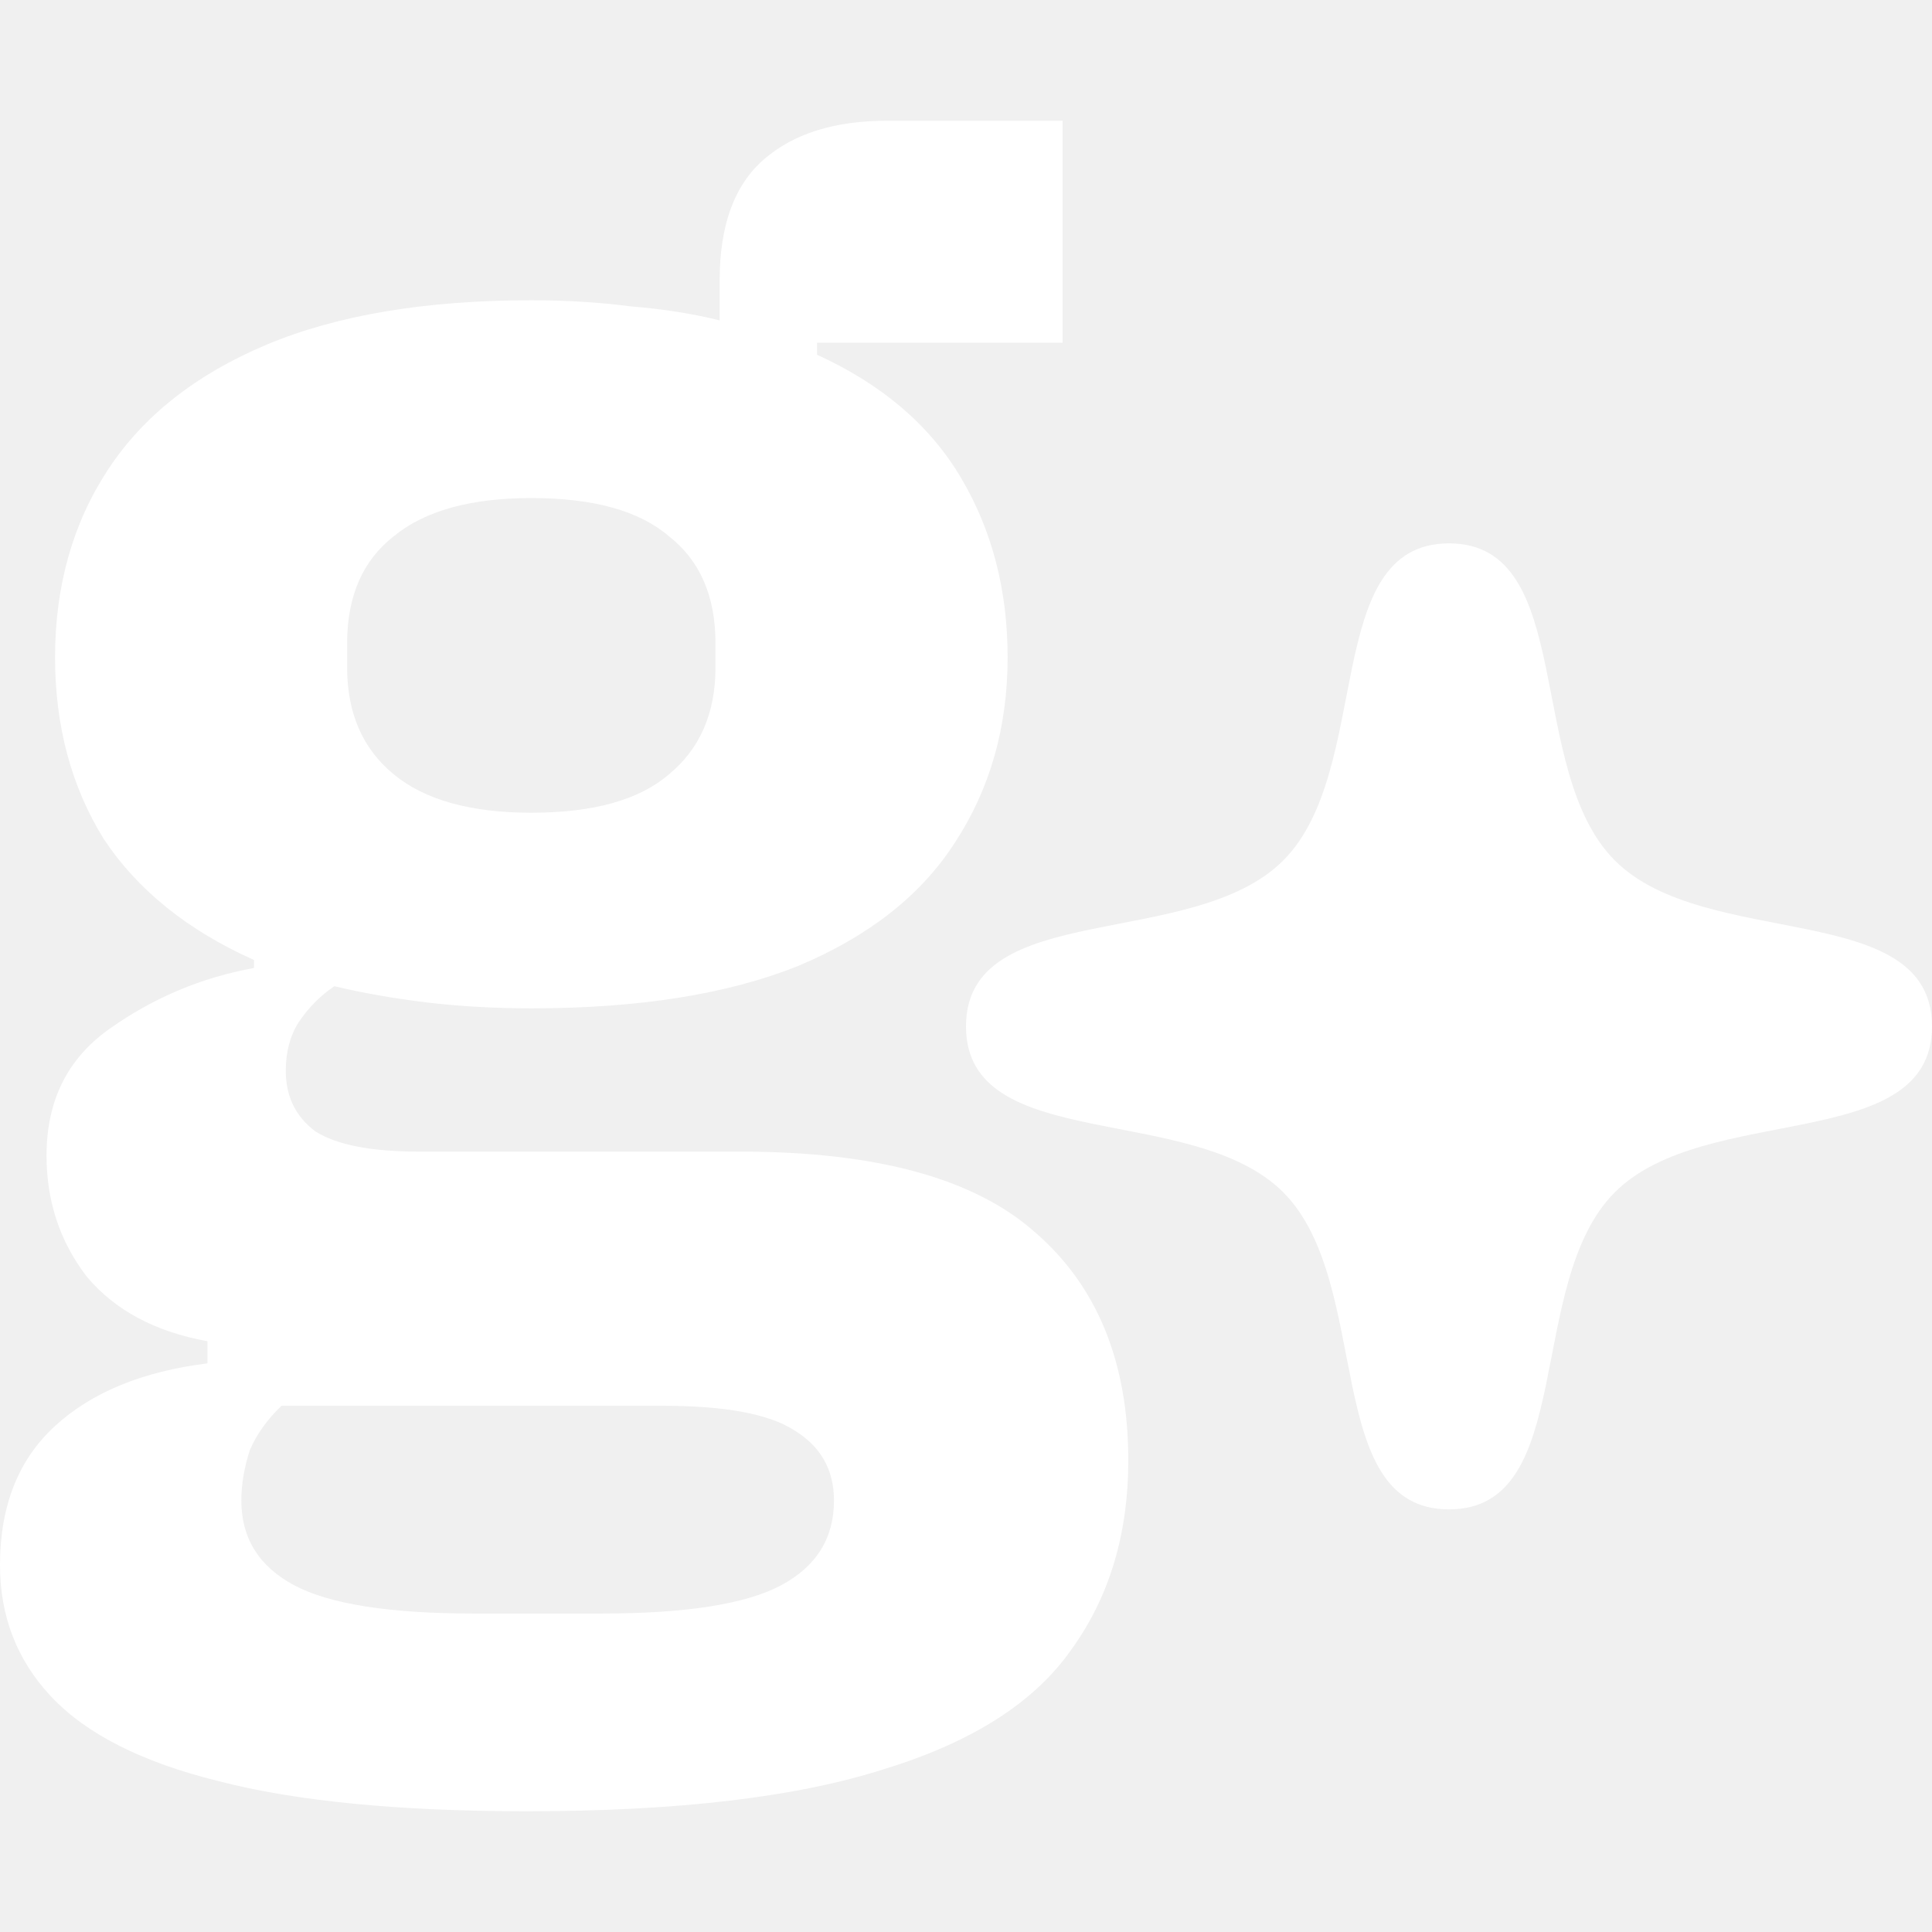
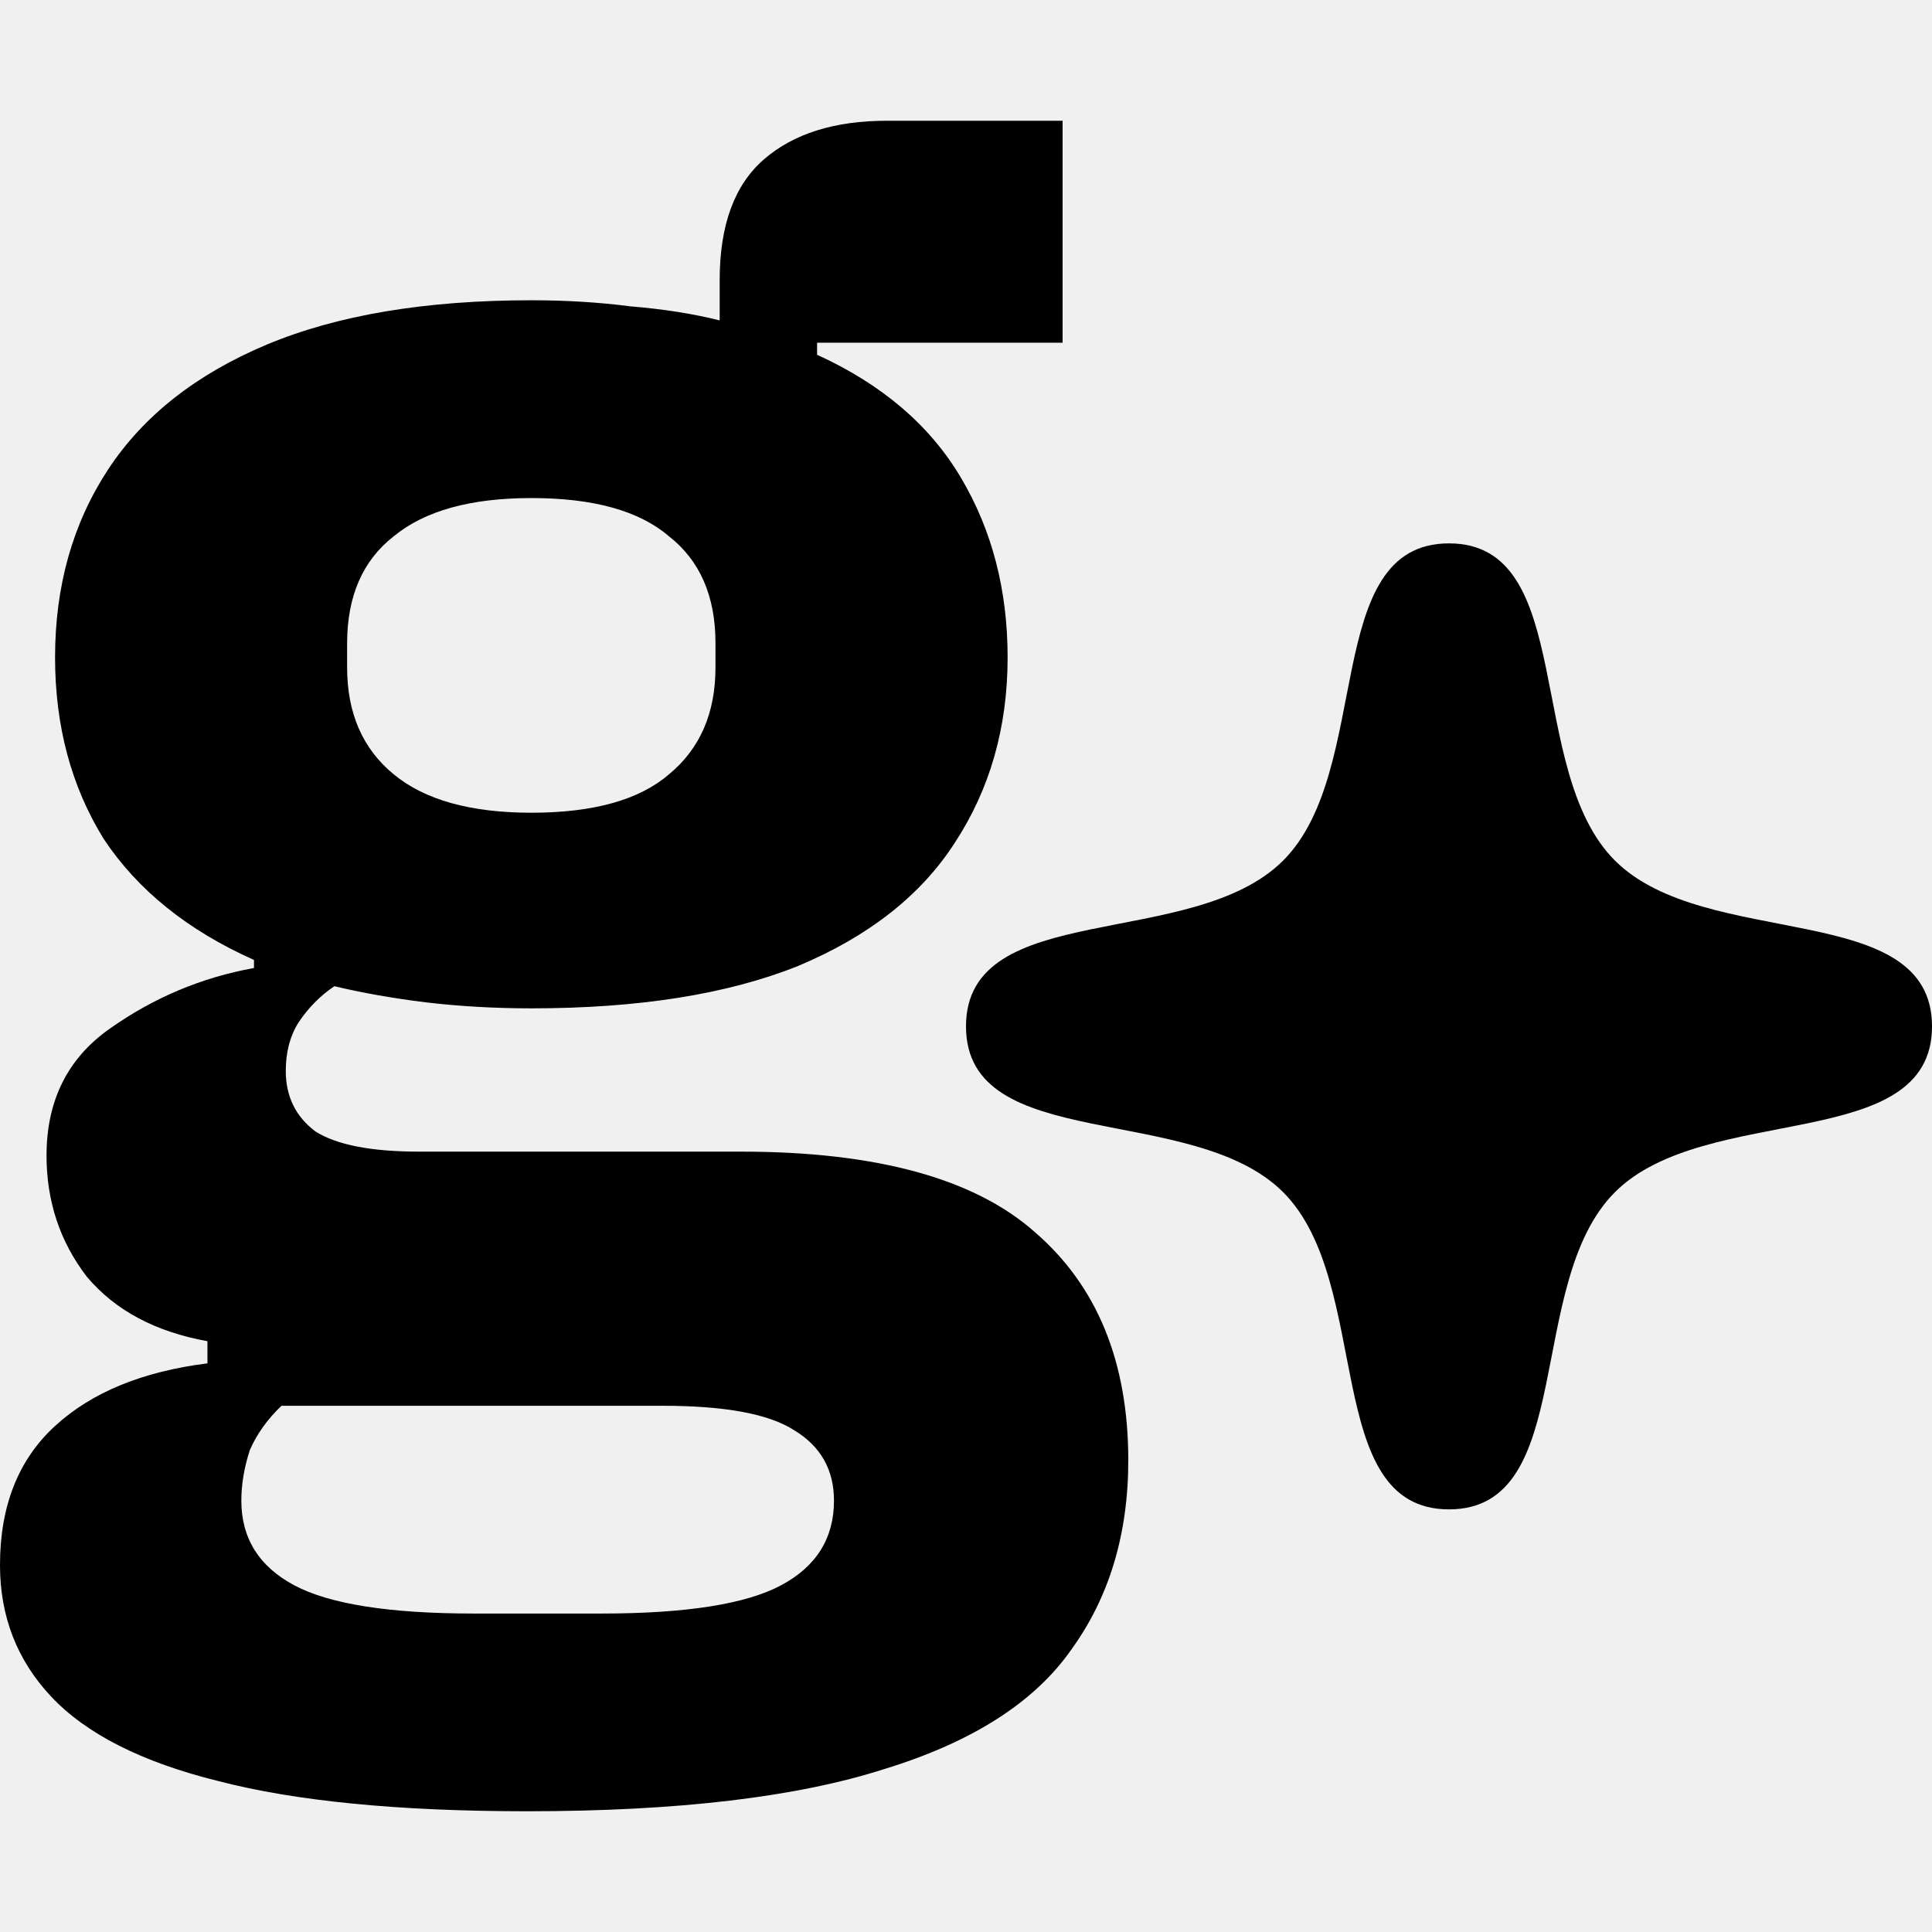
- <svg xmlns="http://www.w3.org/2000/svg" width="24" height="24" viewBox="0 0 24 24" fill="none">
-   <path fill-rule="evenodd" clip-rule="evenodd" d="M13.2 4.257H10.15V4.407C10.957 4.775 11.553 5.284 11.938 5.936C12.324 6.587 12.517 7.331 12.517 8.166C12.517 9.035 12.298 9.803 11.859 10.472C11.439 11.123 10.79 11.633 9.913 12C9.037 12.351 7.933 12.526 6.601 12.526C6.145 12.526 5.706 12.501 5.285 12.451C4.882 12.401 4.505 12.335 4.154 12.251C3.979 12.368 3.831 12.518 3.708 12.702C3.603 12.869 3.55 13.069 3.55 13.303C3.55 13.62 3.673 13.871 3.918 14.055C4.181 14.222 4.611 14.306 5.207 14.306H9.203C10.886 14.306 12.105 14.639 12.858 15.308C13.63 15.976 14.016 16.92 14.016 18.14C14.016 19.058 13.779 19.844 13.306 20.495C12.85 21.147 12.078 21.64 10.991 21.974C9.904 22.324 8.423 22.5 6.548 22.5C4.953 22.5 3.672 22.375 2.708 22.124C1.762 21.89 1.069 21.539 0.631 21.071C0.21 20.62 0 20.077 0 19.442C6.99361e-05 18.708 0.228 18.131 0.684 17.714C1.139 17.296 1.771 17.037 2.577 16.936V16.661C1.929 16.544 1.429 16.277 1.078 15.859C0.745 15.425 0.578 14.924 0.578 14.355C0.578 13.671 0.841 13.144 1.367 12.776C1.911 12.392 2.507 12.142 3.155 12.025V11.925C2.331 11.557 1.709 11.056 1.288 10.421C0.885 9.769 0.684 9.018 0.684 8.166C0.684 7.281 0.903 6.503 1.341 5.835C1.779 5.167 2.437 4.649 3.313 4.281C4.19 3.914 5.286 3.73 6.601 3.73C7.039 3.73 7.45 3.756 7.836 3.806C8.239 3.839 8.607 3.897 8.94 3.98V3.479C8.94 2.795 9.125 2.294 9.493 1.977C9.861 1.659 10.369 1.5 11.018 1.5H13.2V4.257ZM3.497 17.463C3.322 17.63 3.19 17.814 3.103 18.015C3.033 18.232 2.998 18.44 2.998 18.641C2.998 19.108 3.217 19.459 3.655 19.693C4.094 19.927 4.839 20.044 5.891 20.044H7.468C8.52 20.044 9.265 19.927 9.703 19.693C10.141 19.459 10.36 19.108 10.36 18.641C10.36 18.257 10.194 17.964 9.861 17.764C9.546 17.563 9.002 17.463 8.23 17.463H3.497ZM6.601 6.187C5.847 6.187 5.276 6.345 4.891 6.662C4.505 6.963 4.313 7.406 4.312 7.99V8.291C4.312 8.859 4.505 9.302 4.891 9.619C5.276 9.937 5.847 10.096 6.601 10.096C7.372 10.096 7.941 9.937 8.31 9.619C8.695 9.302 8.888 8.859 8.888 8.291V7.99C8.888 7.406 8.695 6.963 8.31 6.662C7.941 6.345 7.372 6.187 6.601 6.187Z" fill="white" />
-   <path d="M18 6.75C19.591 6.75 18.935 9.564 20.061 10.69C21.186 11.815 24 11.159 24 12.75C24 14.341 21.186 13.685 20.061 14.81C18.935 15.936 19.591 18.75 18 18.75C16.409 18.75 17.065 15.936 15.94 14.81C14.814 13.685 12 14.341 12 12.75C12 11.159 14.814 11.815 15.94 10.69C17.065 9.564 16.409 6.75 18 6.75Z" fill="white" />
+ <svg xmlns="http://www.w3.org/2000/svg" viewBox="0 0 24 24" fill="none">
+   <path fill-rule="evenodd" clip-rule="evenodd" d="M13.2 4.257H10.15V4.407C10.957 4.775 11.553 5.284 11.938 5.936C12.324 6.587 12.517 7.331 12.517 8.166C12.517 9.035 12.298 9.803 11.859 10.472C11.439 11.123 10.79 11.633 9.913 12C9.037 12.351 7.933 12.526 6.601 12.526C6.145 12.526 5.706 12.501 5.285 12.451C4.882 12.401 4.505 12.335 4.154 12.251C3.979 12.368 3.831 12.518 3.708 12.702C3.603 12.869 3.55 13.069 3.55 13.303C3.55 13.62 3.673 13.871 3.918 14.055C4.181 14.222 4.611 14.306 5.207 14.306H9.203C10.886 14.306 12.105 14.639 12.858 15.308C13.63 15.976 14.016 16.92 14.016 18.14C14.016 19.058 13.779 19.844 13.306 20.495C12.85 21.147 12.078 21.64 10.991 21.974C9.904 22.324 8.423 22.5 6.548 22.5C4.953 22.5 3.672 22.375 2.708 22.124C1.762 21.89 1.069 21.539 0.631 21.071C0.21 20.62 0 20.077 0 19.442C6.99361e-05 18.708 0.228 18.131 0.684 17.714C1.139 17.296 1.771 17.037 2.577 16.936V16.661C1.929 16.544 1.429 16.277 1.078 15.859C0.745 15.425 0.578 14.924 0.578 14.355C0.578 13.671 0.841 13.144 1.367 12.776C1.911 12.392 2.507 12.142 3.155 12.025V11.925C2.331 11.557 1.709 11.056 1.288 10.421C0.885 9.769 0.684 9.018 0.684 8.166C0.684 7.281 0.903 6.503 1.341 5.835C1.779 5.167 2.437 4.649 3.313 4.281C4.19 3.914 5.286 3.73 6.601 3.73C7.039 3.73 7.45 3.756 7.836 3.806C8.239 3.839 8.607 3.897 8.94 3.98V3.479C8.94 2.795 9.125 2.294 9.493 1.977C9.861 1.659 10.369 1.5 11.018 1.5H13.2V4.257ZM3.497 17.463C3.322 17.63 3.19 17.814 3.103 18.015C3.033 18.232 2.998 18.44 2.998 18.641C2.998 19.108 3.217 19.459 3.655 19.693C4.094 19.927 4.839 20.044 5.891 20.044H7.468C8.52 20.044 9.265 19.927 9.703 19.693C10.141 19.459 10.36 19.108 10.36 18.641C10.36 18.257 10.194 17.964 9.861 17.764C9.546 17.563 9.002 17.463 8.23 17.463H3.497ZM6.601 6.187C5.847 6.187 5.276 6.345 4.891 6.662C4.505 6.963 4.313 7.406 4.312 7.99V8.291C4.312 8.859 4.505 9.302 4.891 9.619C5.276 9.937 5.847 10.096 6.601 10.096C7.372 10.096 7.941 9.937 8.31 9.619C8.695 9.302 8.888 8.859 8.888 8.291V7.99C8.888 7.406 8.695 6.963 8.31 6.662C7.941 6.345 7.372 6.187 6.601 6.187Z" fill="currentColor" />
+   <path d="M18 6.75C19.591 6.75 18.935 9.564 20.061 10.69C21.186 11.815 24 11.159 24 12.75C24 14.341 21.186 13.685 20.061 14.81C18.935 15.936 19.591 18.75 18 18.75C16.409 18.75 17.065 15.936 15.94 14.81C14.814 13.685 12 14.341 12 12.75C12 11.159 14.814 11.815 15.94 10.69C17.065 9.564 16.409 6.75 18 6.75Z" fill="currentColor" />
</svg>
